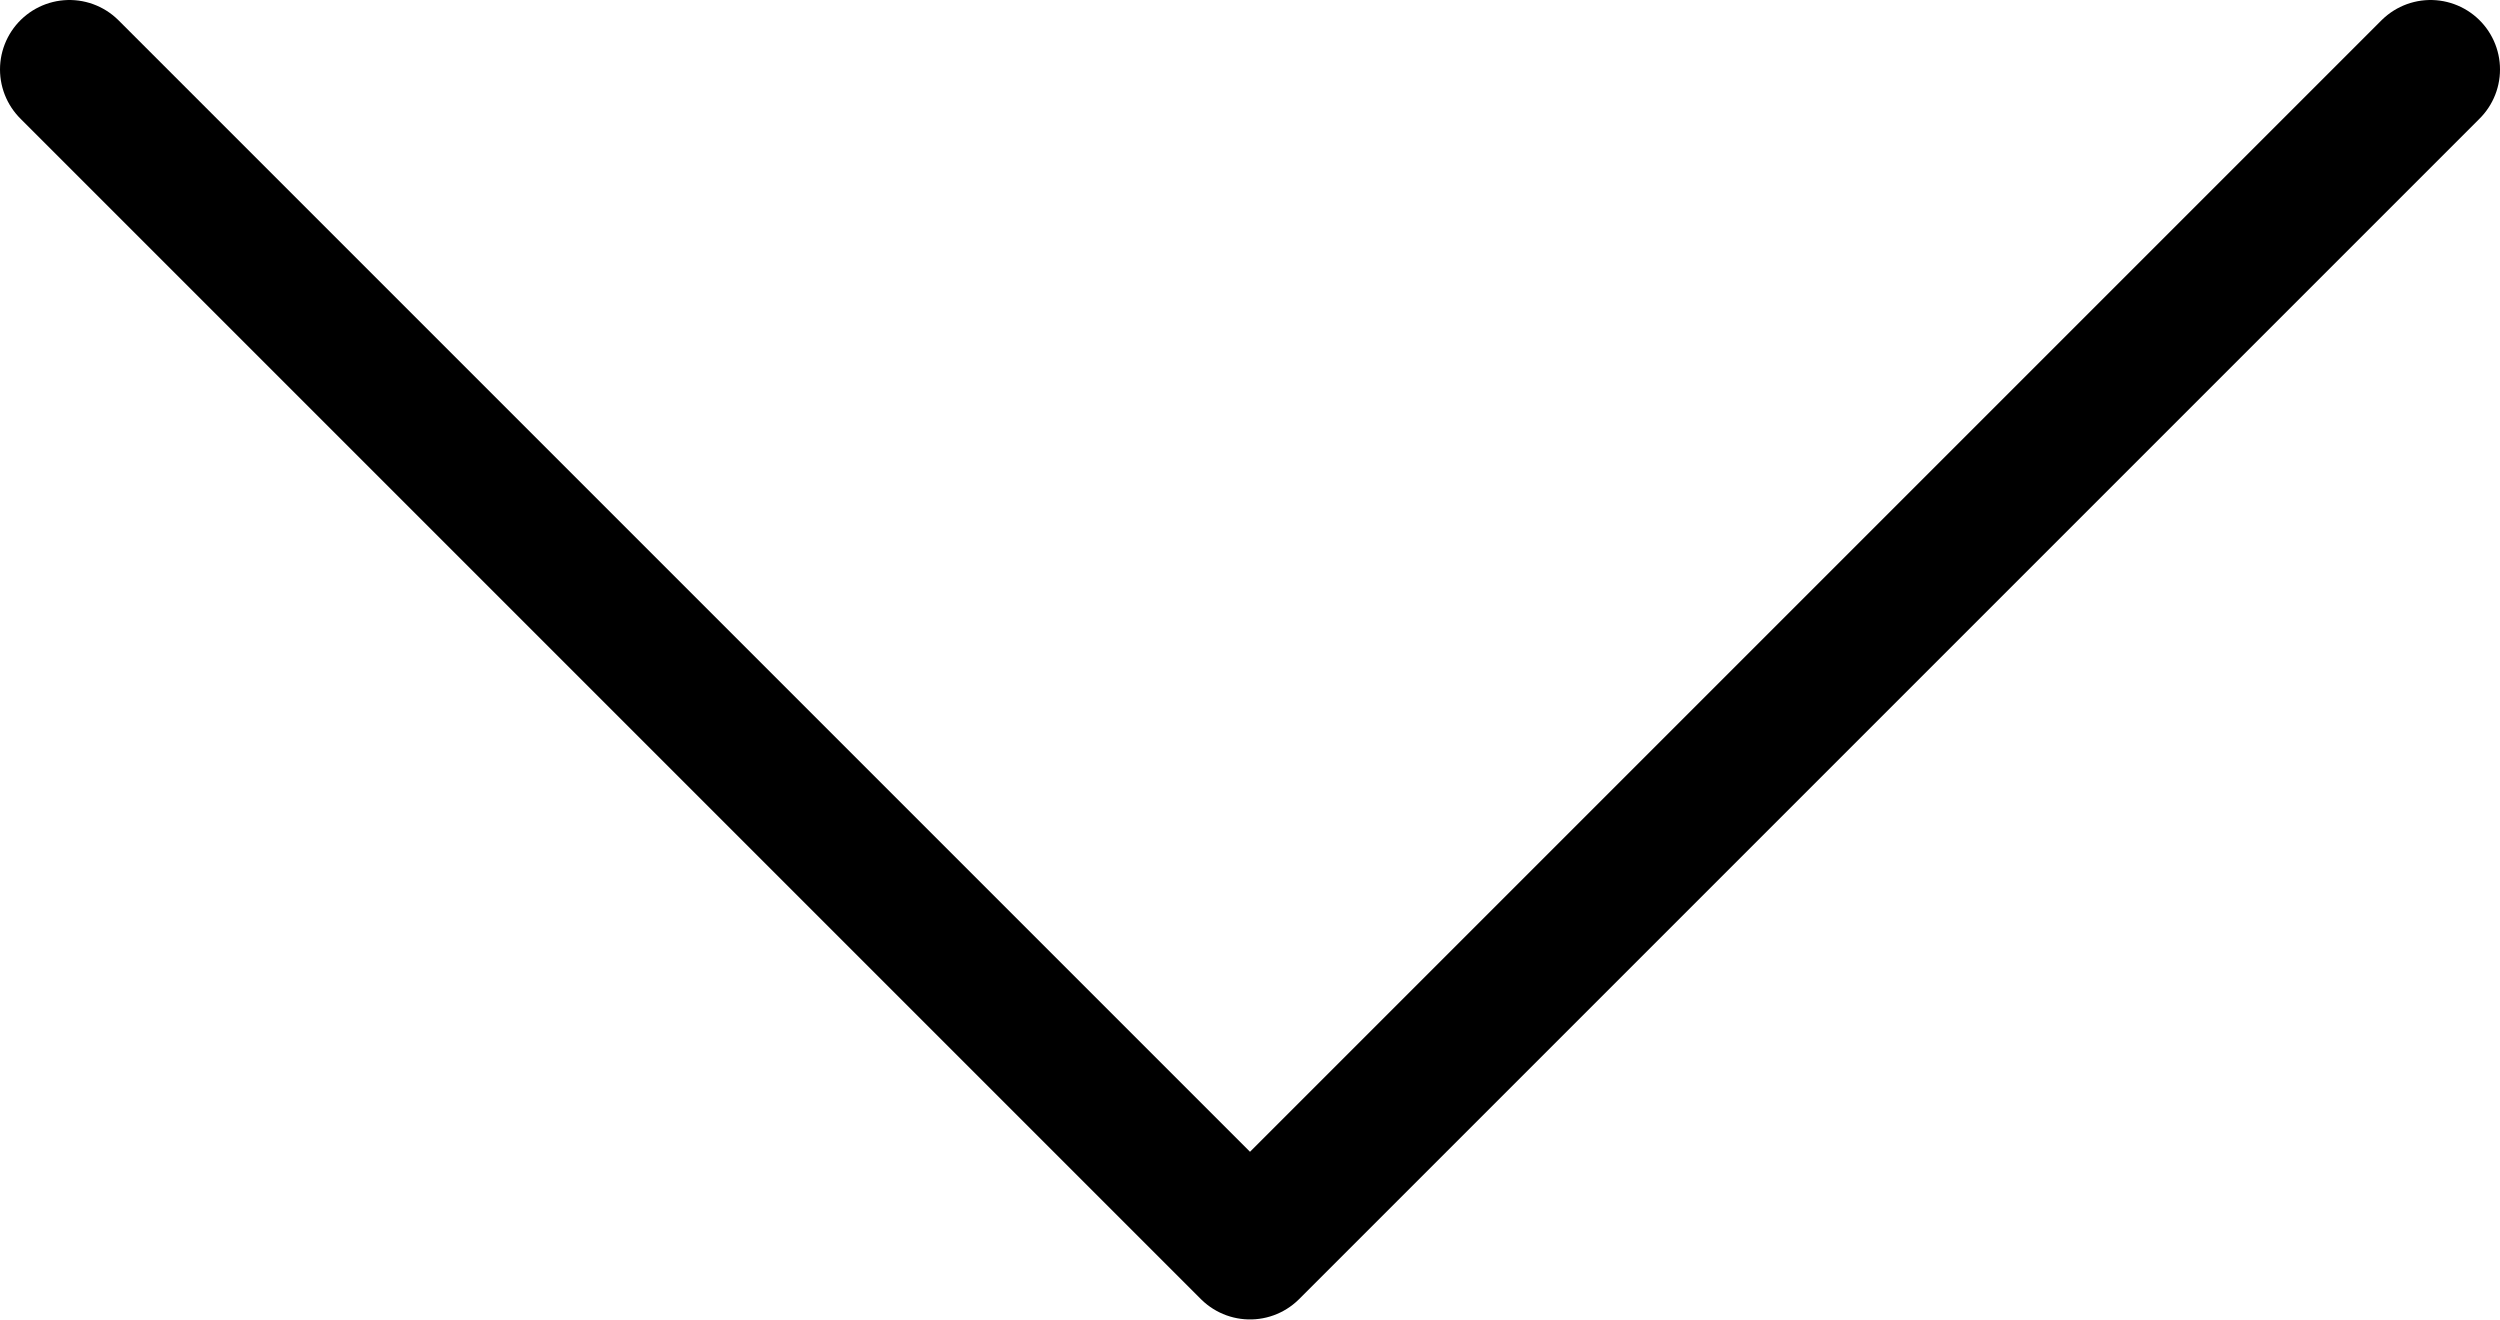
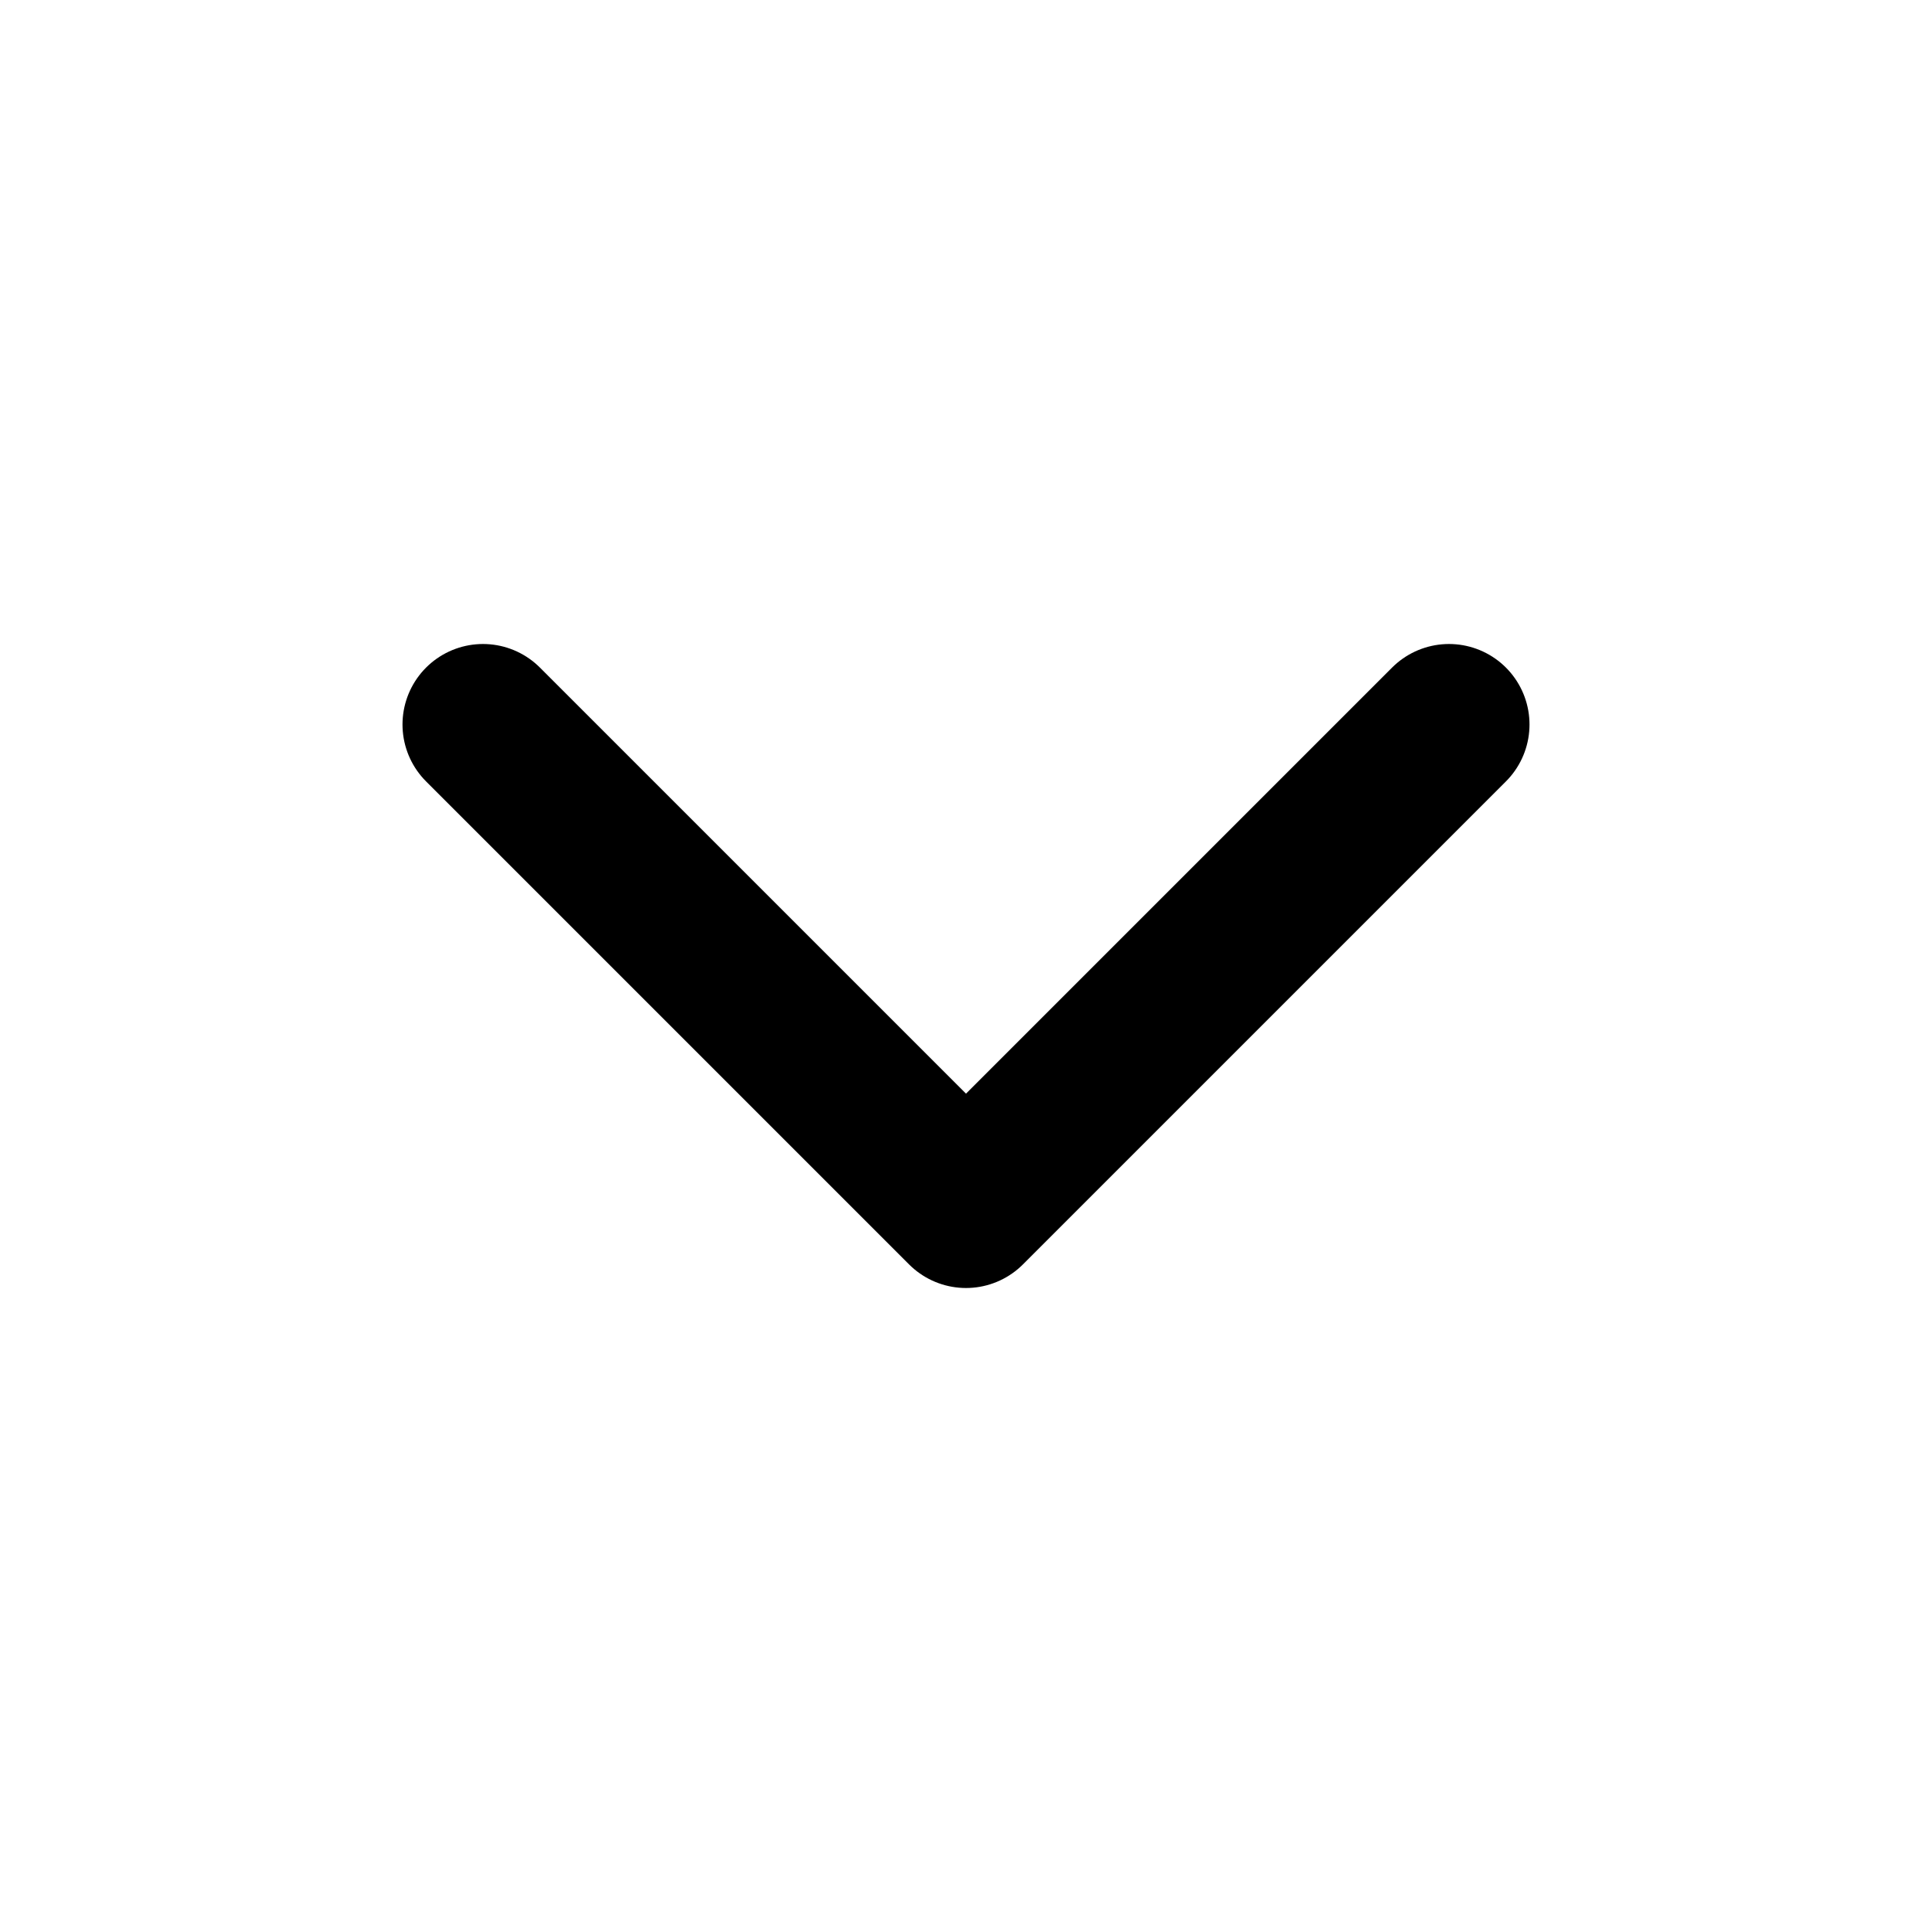
- <svg xmlns="http://www.w3.org/2000/svg" width="36" height="19" viewBox="0 0 36 19">
-   <polyline fill="none" stroke="#000" stroke-linecap="round" stroke-linejoin="round" stroke-width="2" points="306 780 323 797 340 780" transform="translate(-305 -779)" />
+ <svg xmlns="http://www.w3.org/2000/svg" width="24" height="24" viewBox="0 0 24 24" fill="none" stroke="currentColor" stroke-width="2" stroke-linecap="round" stroke-linejoin="round" class="feather feather-chevron-down">
+   <polyline points="6 9 12 15 18 9" />
</svg>
